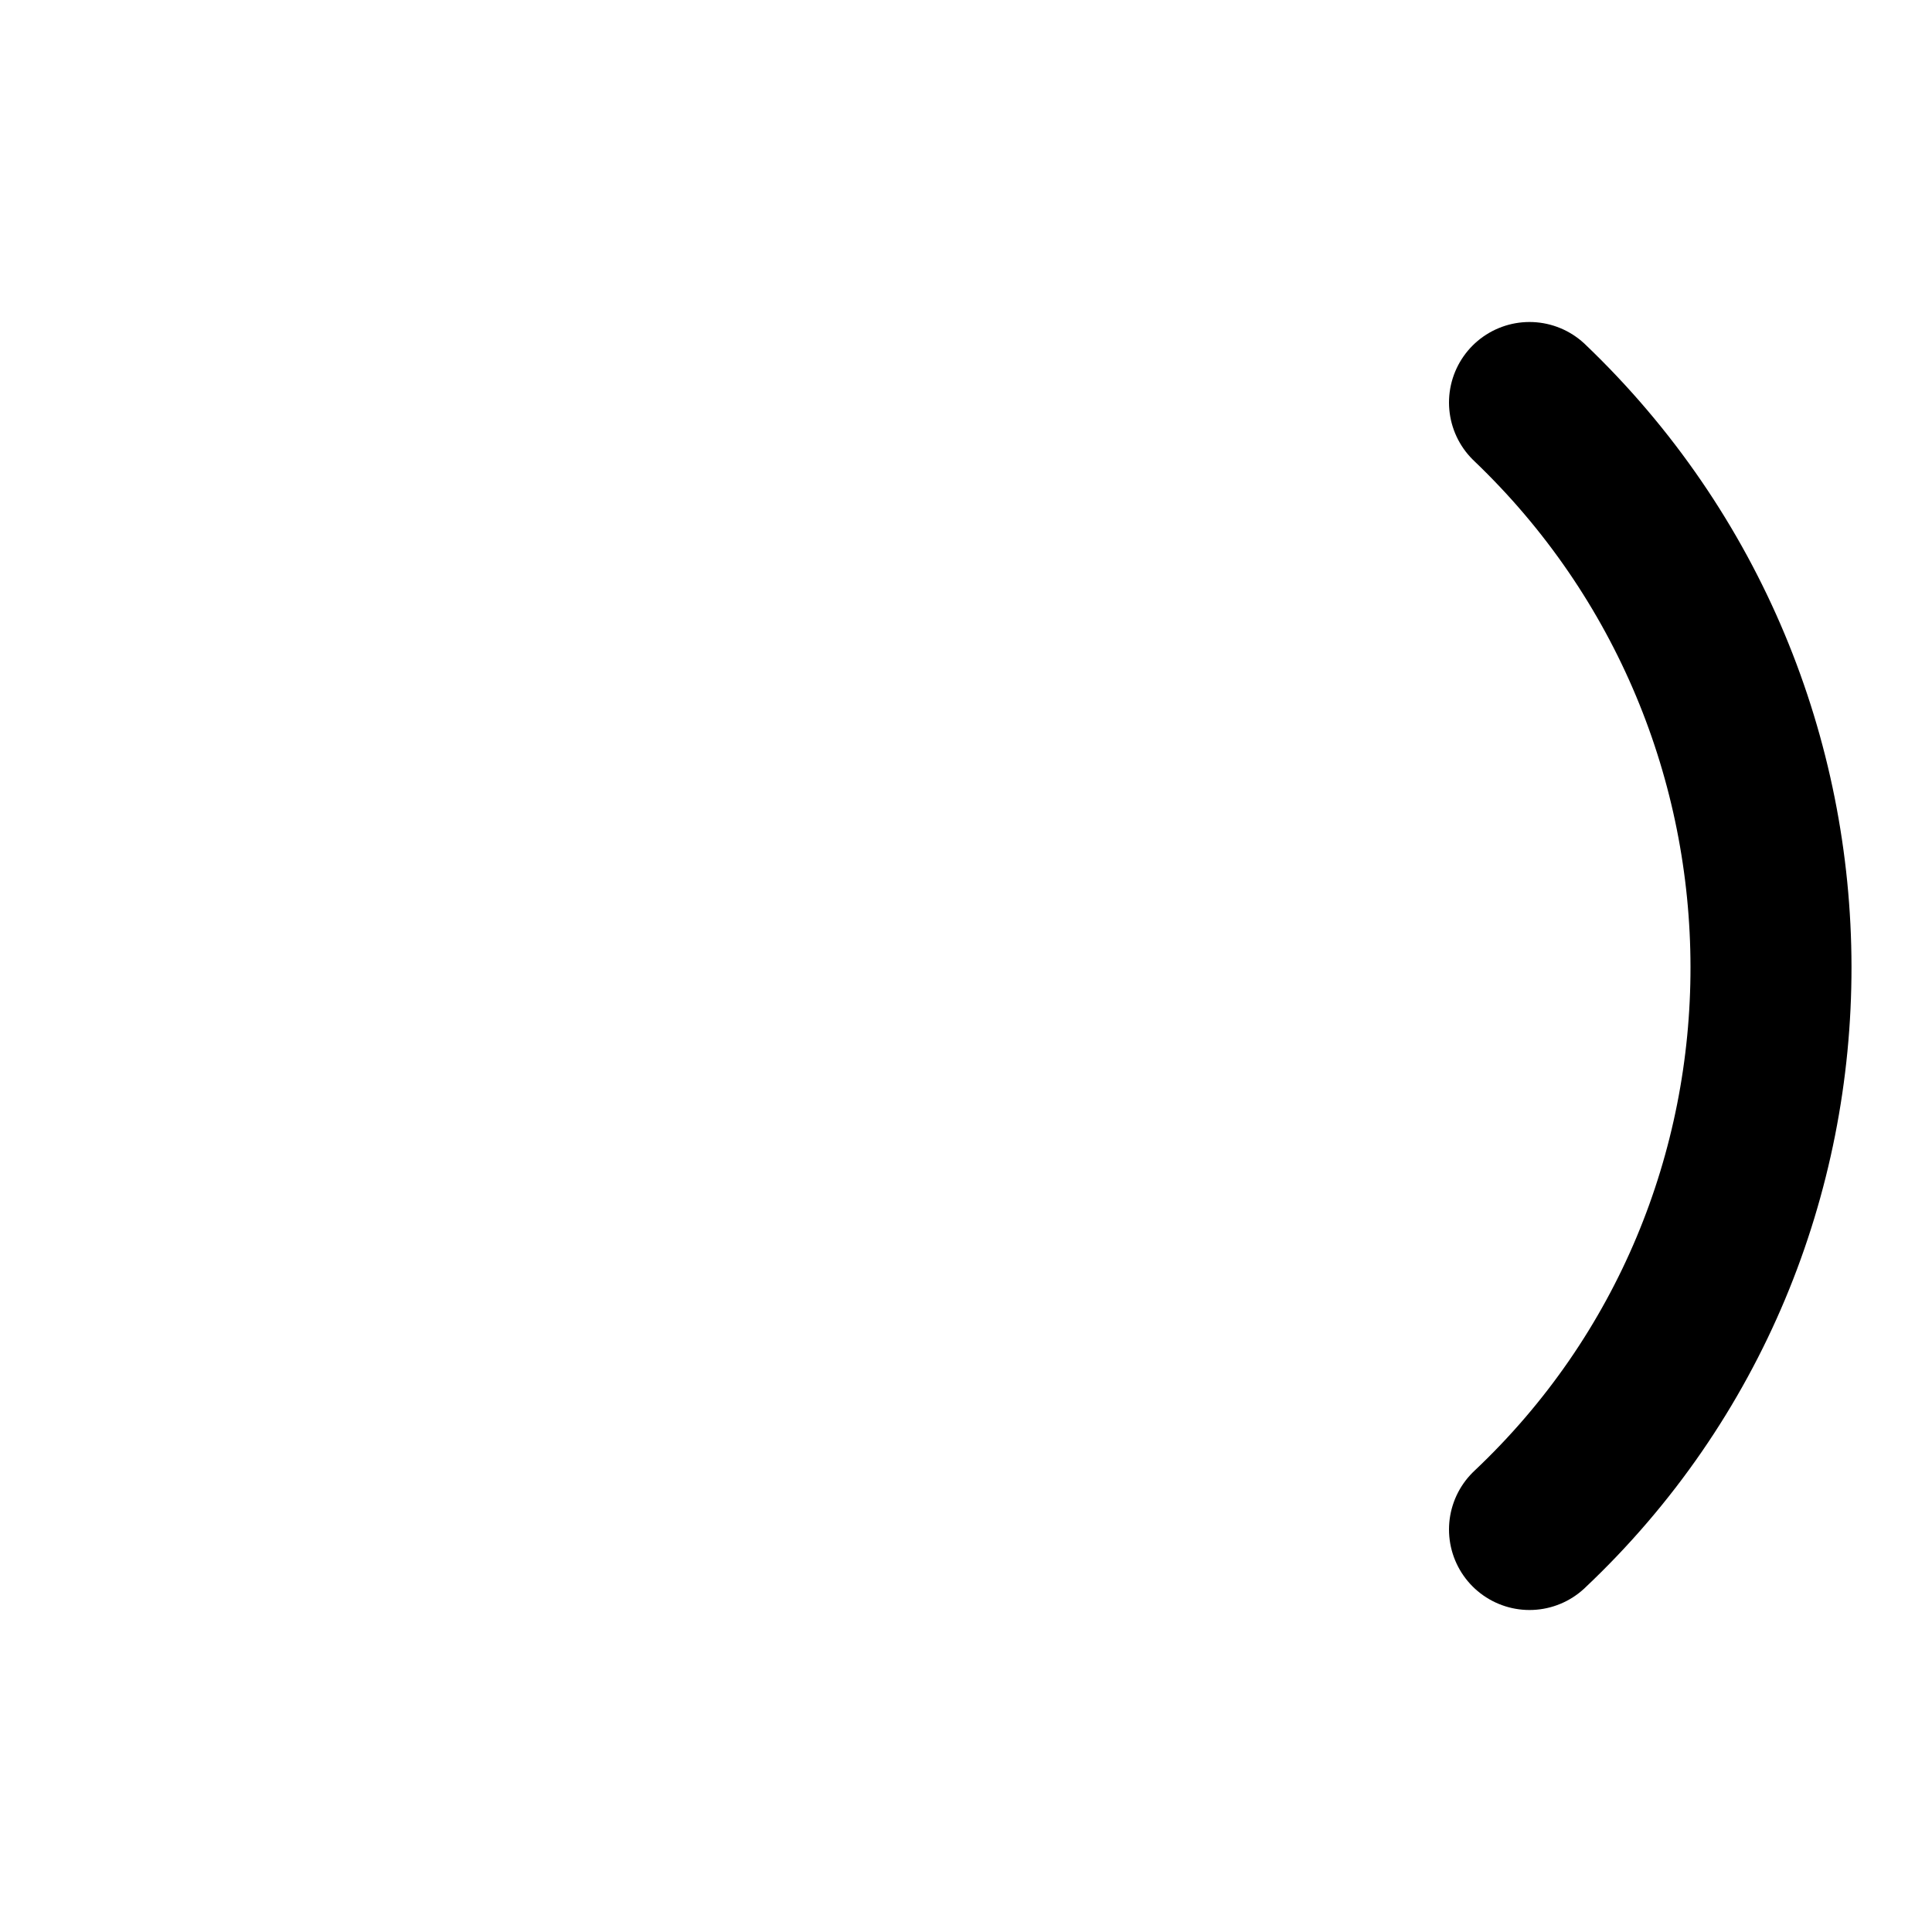
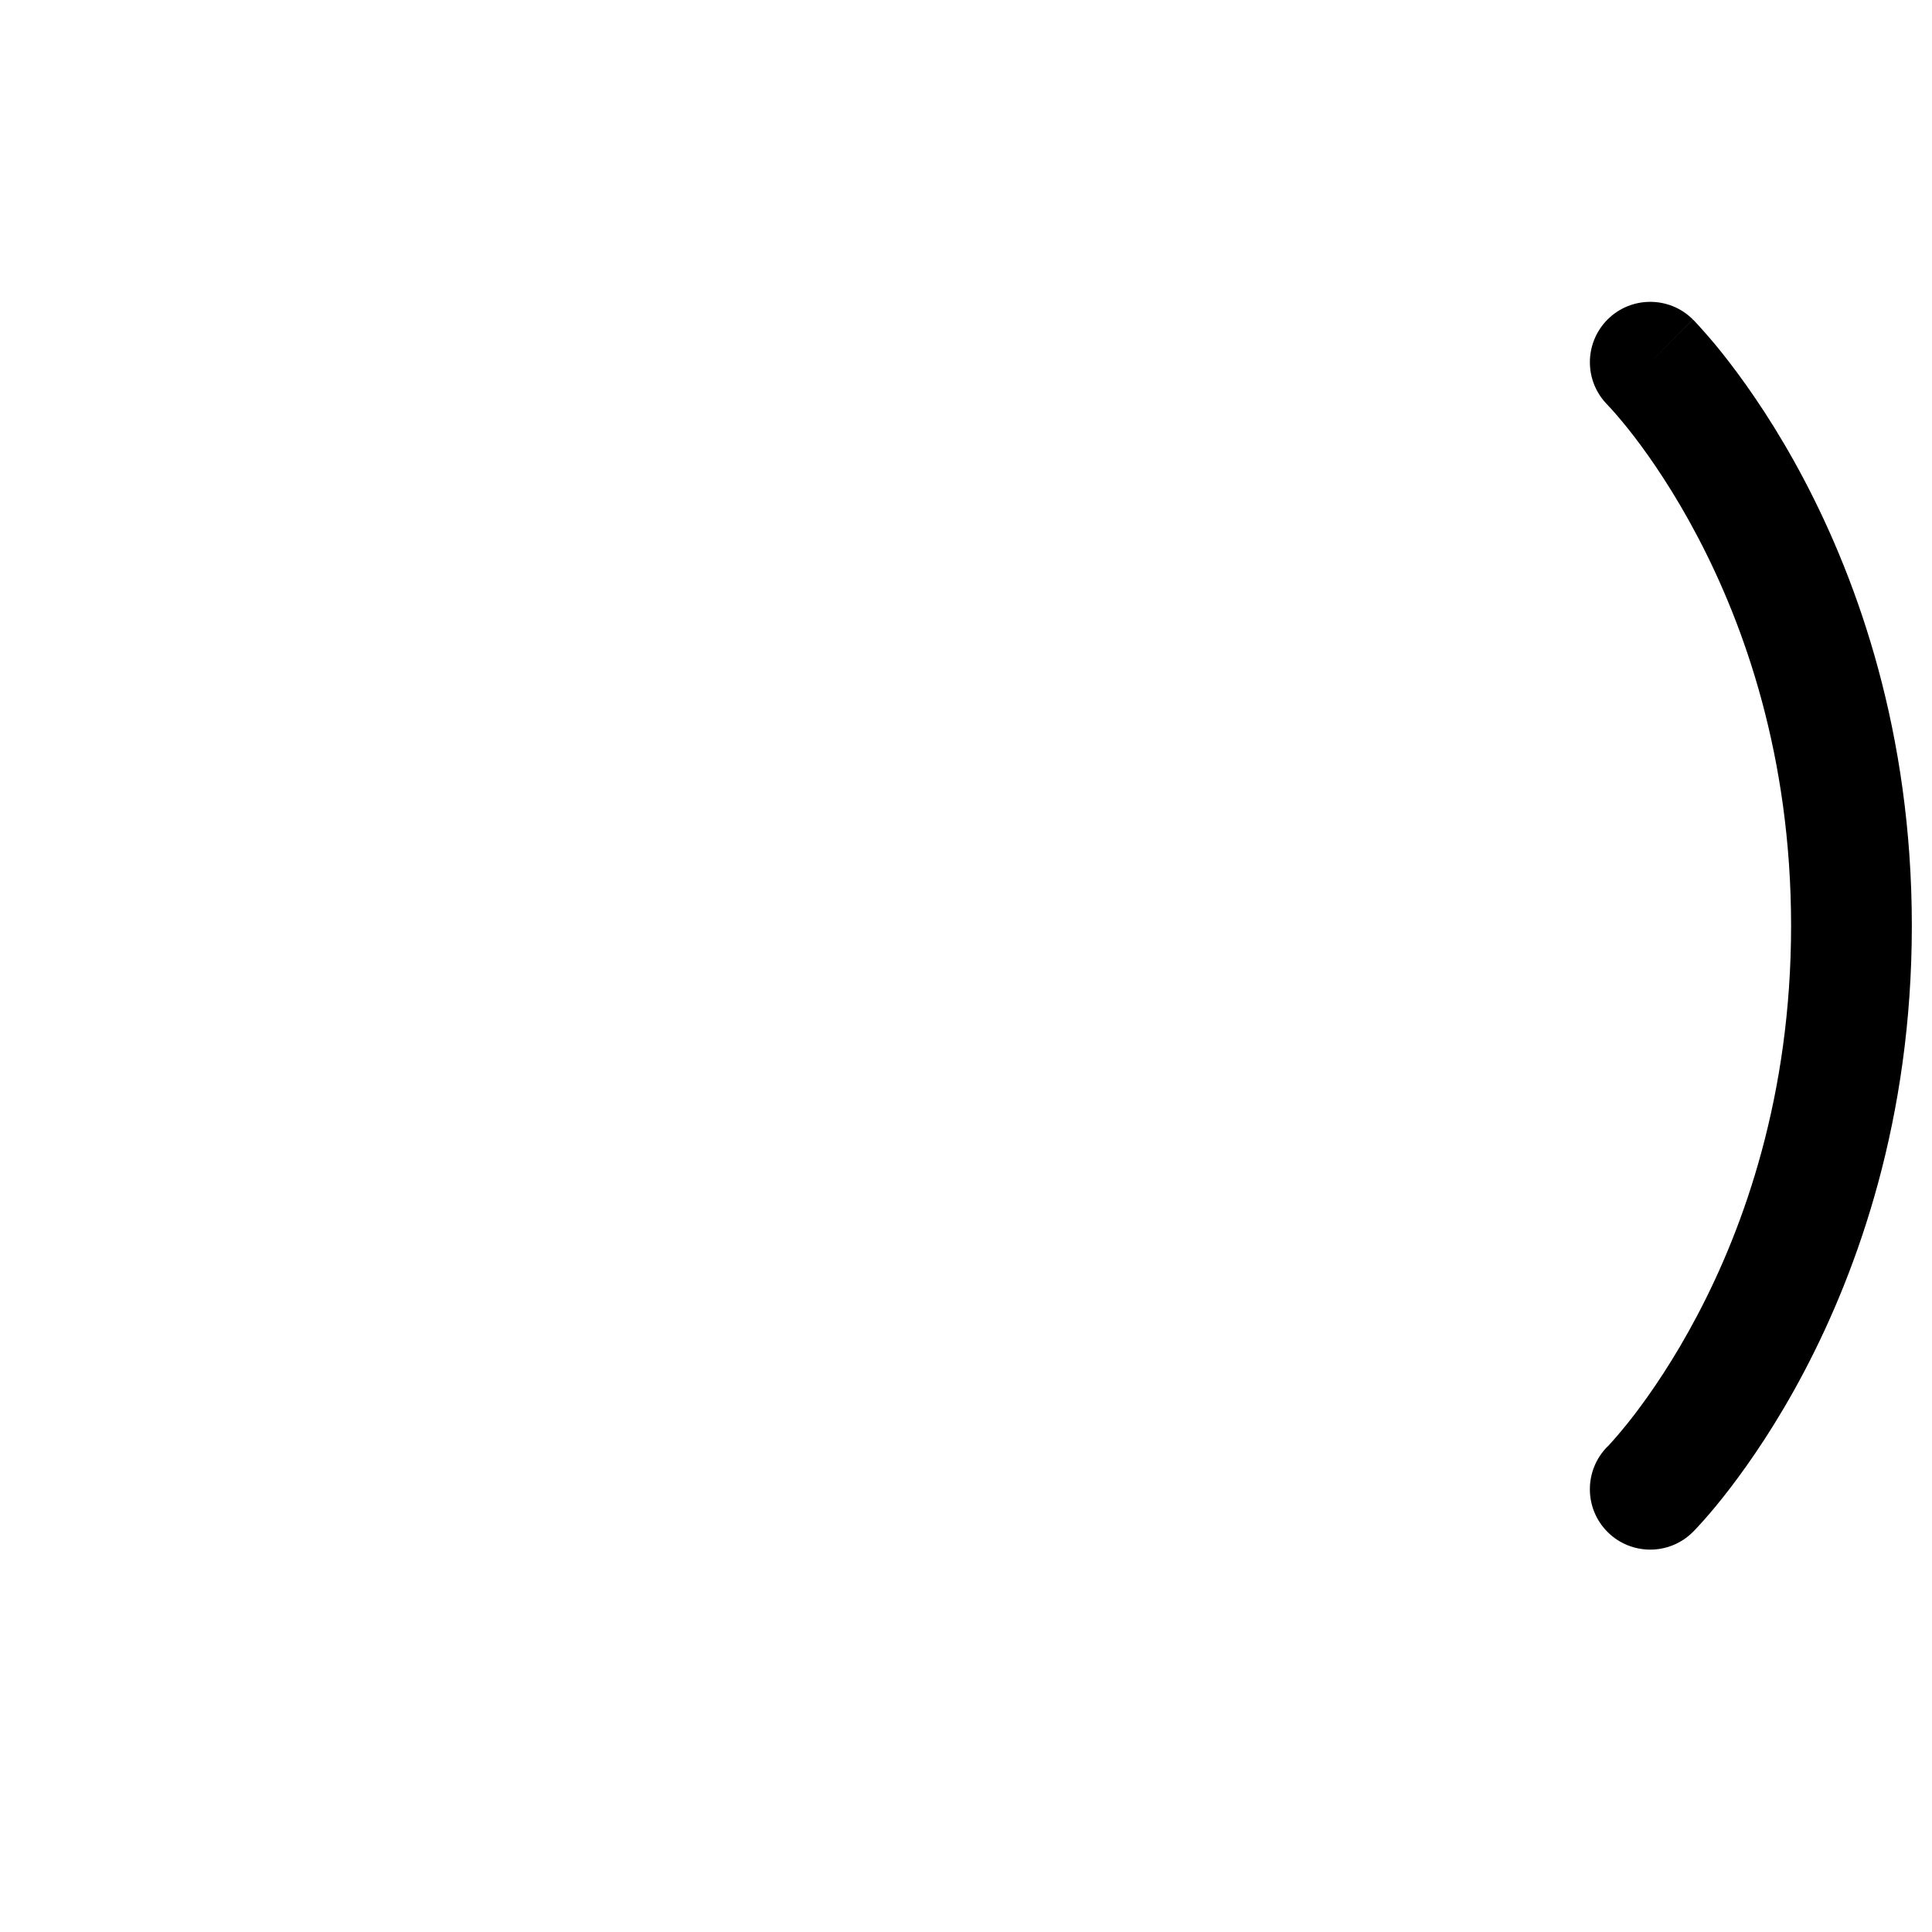
- <svg xmlns="http://www.w3.org/2000/svg" width="24" height="24" viewBox="0 0 24 24" fill="none">
-   <path d="M19 5C22.988 8.808 23.012 15.217 19 19" stroke="black" stroke-width="2" stroke-linecap="round" stroke-linejoin="round" />
+ <svg xmlns="http://www.w3.org/2000/svg" width="16" height="16" viewBox="0 0 16 16" fill="none">
+   <path fill-rule="evenodd" clip-rule="evenodd" d="M13.313 2.646C13.508 2.451 13.825 2.451 14.02 2.646L13.666 3C14.02 2.646 14.02 2.647 14.02 2.647L14.021 2.647L14.022 2.648L14.024 2.65L14.03 2.656C14.035 2.661 14.041 2.668 14.049 2.676C14.065 2.693 14.086 2.716 14.112 2.746C14.165 2.805 14.238 2.891 14.323 3.002C14.494 3.225 14.719 3.551 14.942 3.975C15.389 4.825 15.833 6.071 15.833 7.667C15.833 9.262 15.389 10.508 14.942 11.358C14.719 11.782 14.494 12.108 14.323 12.331C14.238 12.442 14.165 12.528 14.112 12.588C14.086 12.617 14.065 12.64 14.049 12.657C14.041 12.665 14.035 12.672 14.03 12.677L14.024 12.683L14.022 12.685L14.021 12.686L14.02 12.687C14.02 12.687 14.02 12.687 13.666 12.333L14.02 12.687C13.825 12.882 13.508 12.882 13.313 12.687C13.118 12.492 13.118 12.176 13.312 11.98C13.312 11.98 13.312 11.98 13.312 11.98L13.312 11.98L13.312 11.98L13.312 11.981L13.312 11.981C13.312 11.981 13.312 11.981 13.313 11.98L13.322 11.971C13.33 11.961 13.345 11.946 13.364 11.924C13.402 11.881 13.46 11.813 13.531 11.721C13.672 11.537 13.864 11.259 14.057 10.892C14.444 10.159 14.833 9.071 14.833 7.667C14.833 6.262 14.444 5.175 14.057 4.441C13.864 4.074 13.672 3.796 13.531 3.612C13.46 3.52 13.402 3.452 13.364 3.409C13.345 3.387 13.33 3.372 13.322 3.363L13.313 3.353C13.312 3.353 13.312 3.352 13.312 3.352L13.312 3.353L13.312 3.353L13.313 3.353C13.118 3.158 13.118 2.842 13.313 2.646ZM13.312 3.352C13.312 3.352 13.312 3.352 13.312 3.352Z" fill="black" />
</svg>
